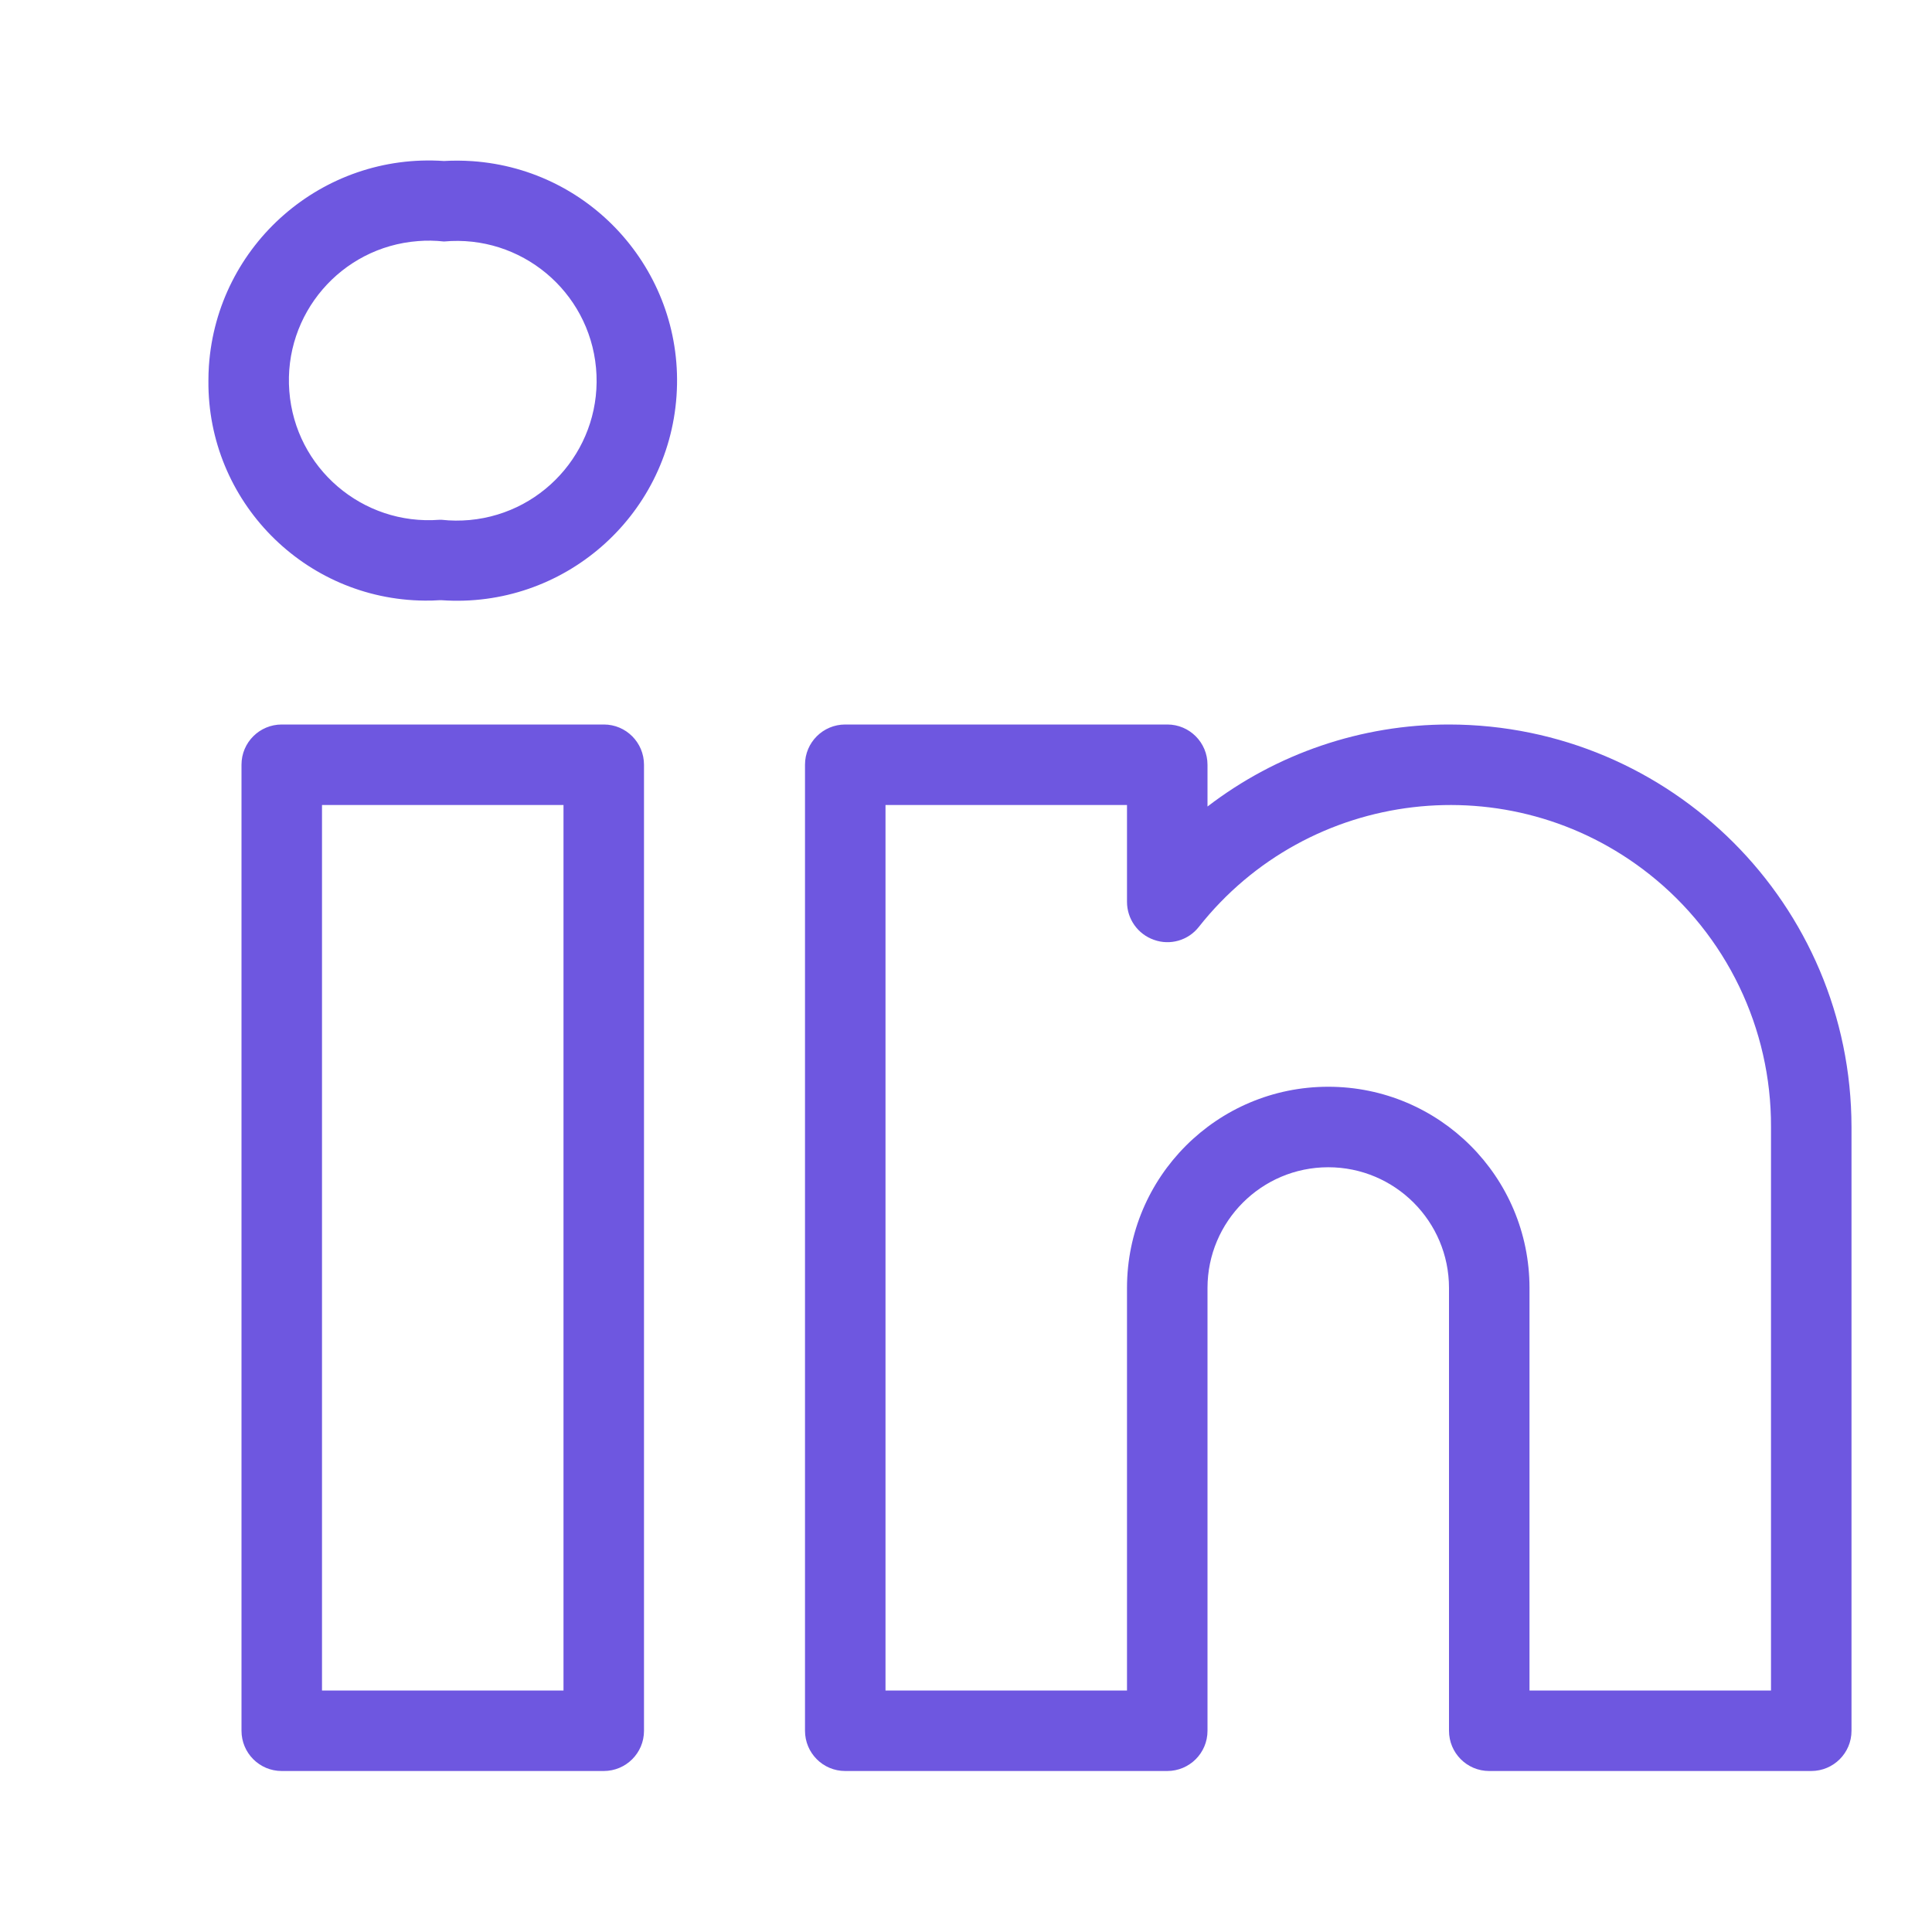
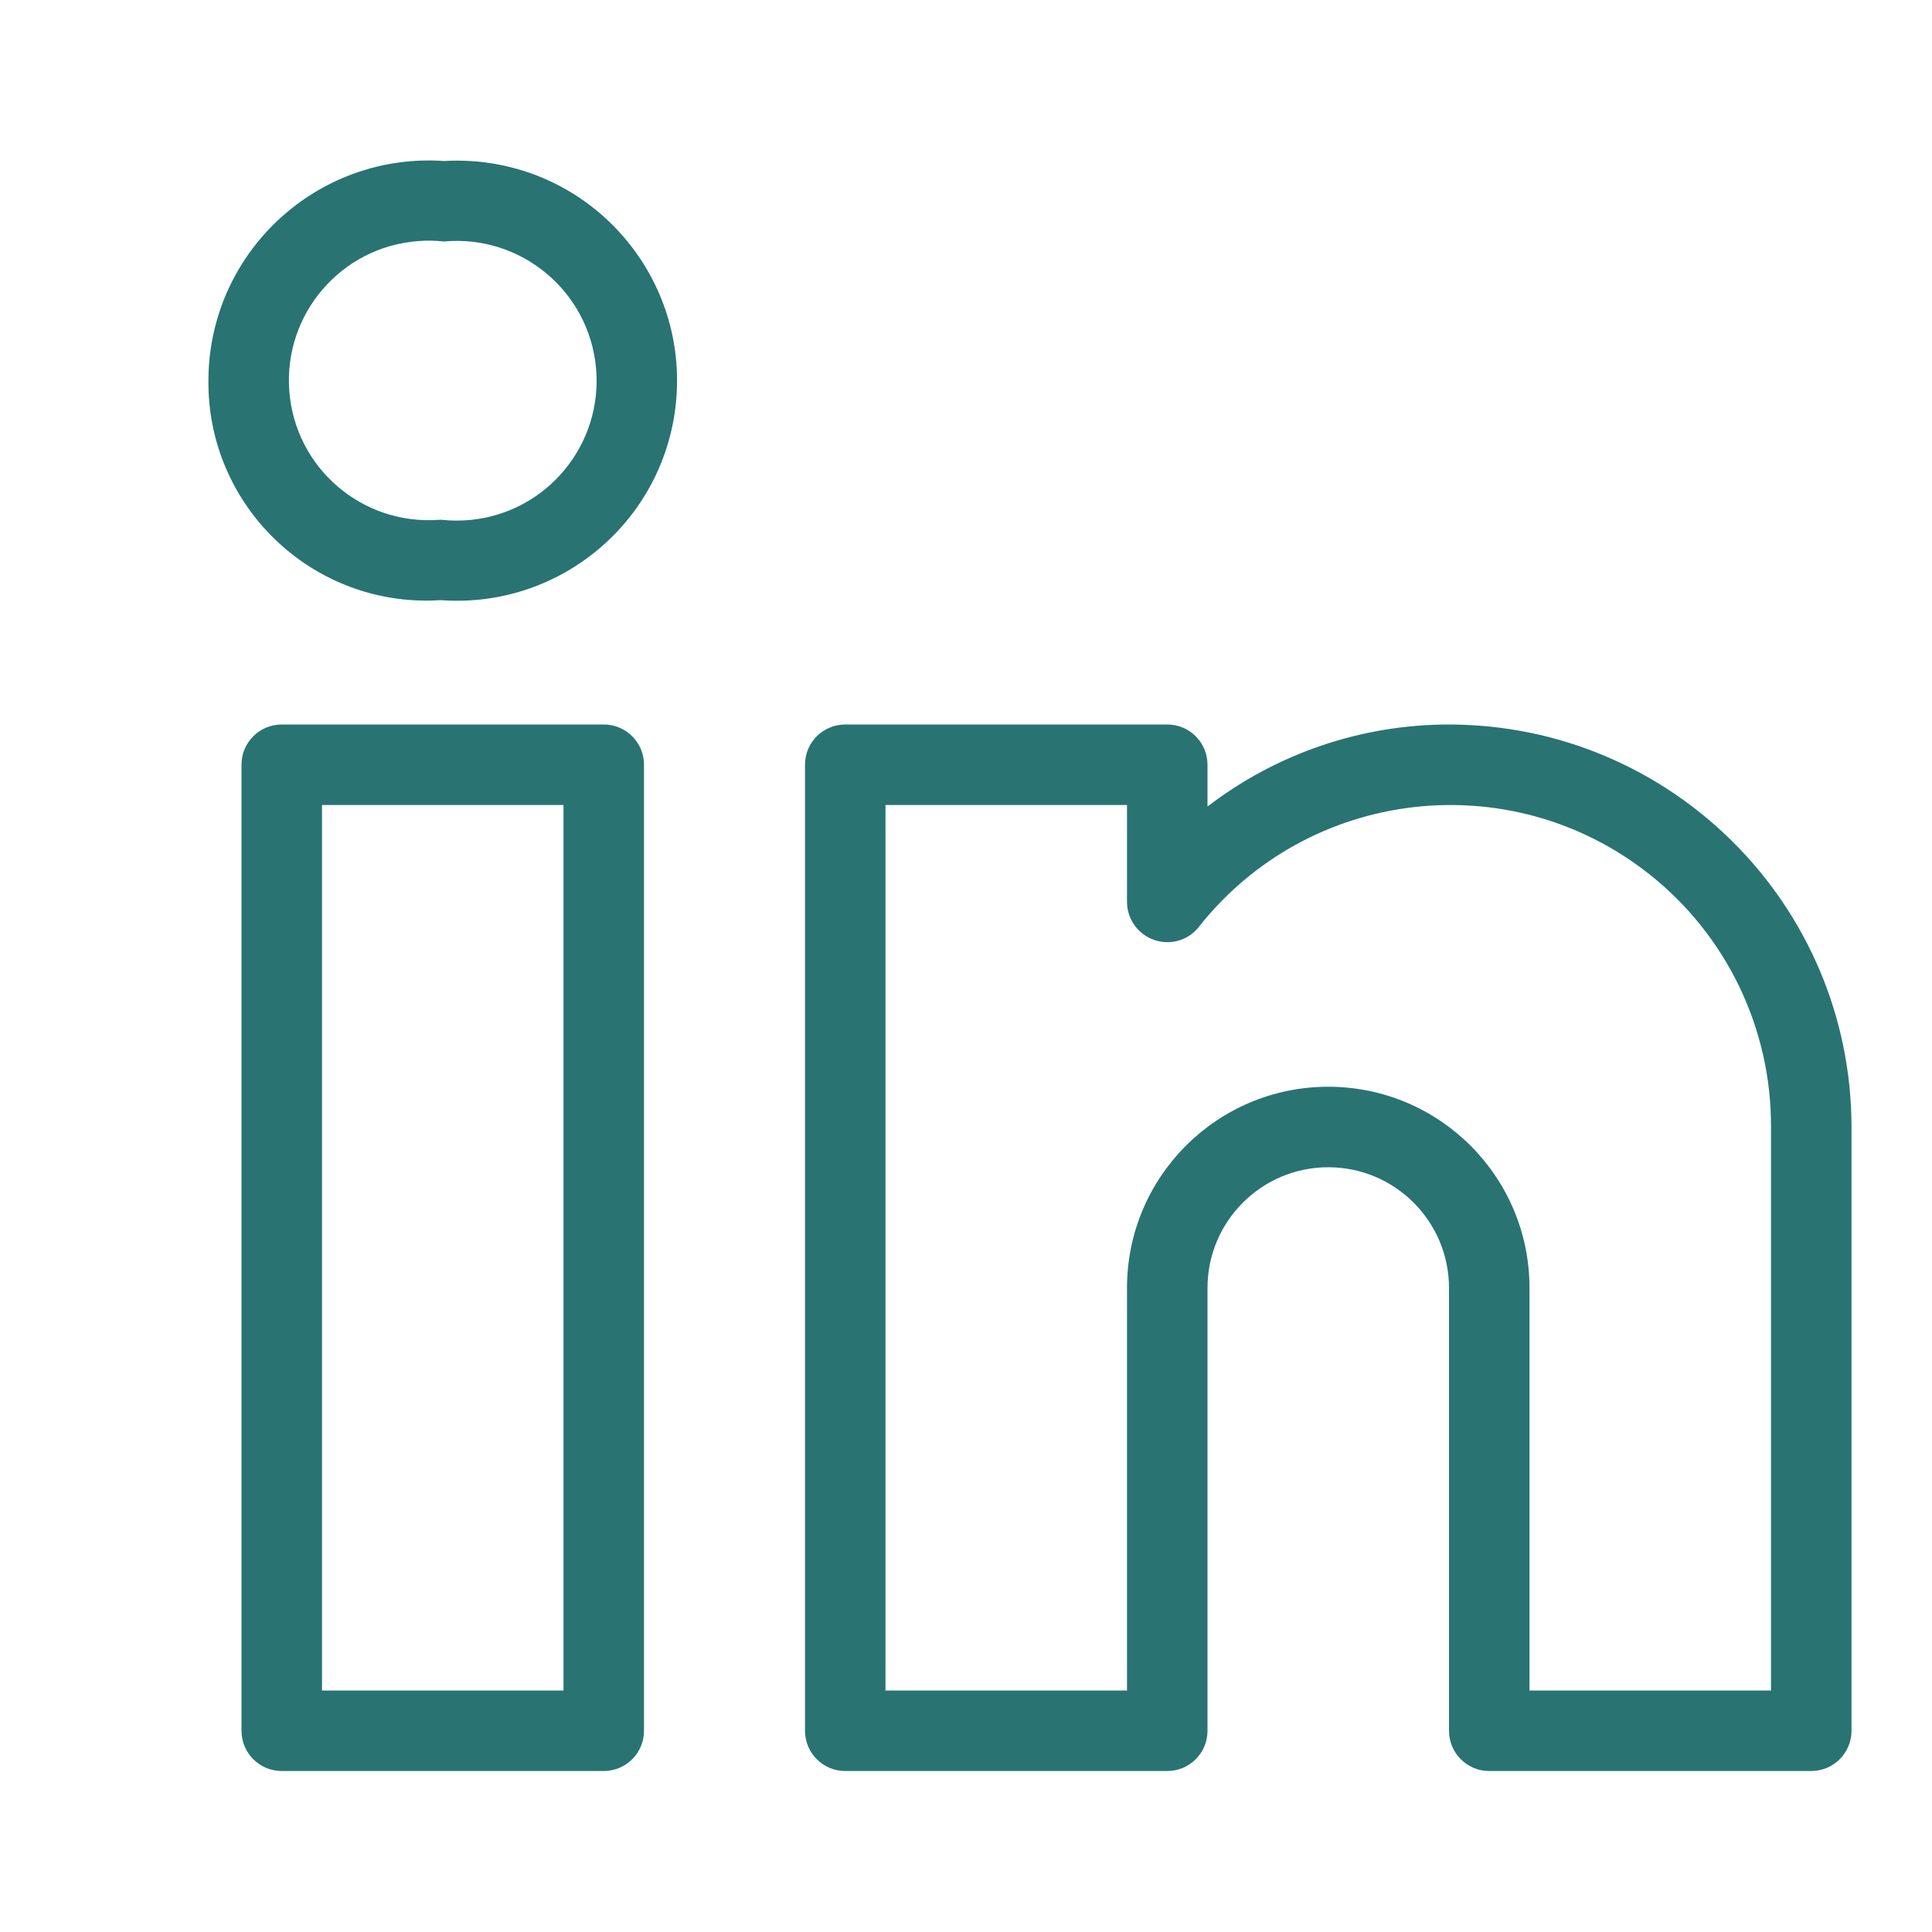
- <svg xmlns="http://www.w3.org/2000/svg" enable-background="new 0 0 24 24" viewBox="0 0 24 24" fill="#6e57e0">
+ <svg xmlns="http://www.w3.org/2000/svg" enable-background="new 0 0 24 24" viewBox="0 0 24 24" fill="#297373">
  <path d="M7.501,9C7.5,9,7.5,9,7.5,9h-4C3.224,9,3,9.223,3,9.499C3,9.5,3,9.5,3,9.5v12c-0,0.276,0.223,0.5,0.499,0.5C3.5,22,3.5,22,3.5,22h4c0.276,0,0.5-0.223,0.5-0.499C8,21.5,8,21.5,8,21.5v-12C8,9.224,7.777,9,7.501,9z M7,21H4V10h3V21z M18,9c-1.085,0-2.139,0.358-3,1.019V9.5c0-0.276-0.223-0.5-0.499-0.5C14.5,9,14.5,9,14.5,9h-4c-0.276-0-0.5,0.223-0.5,0.499C10,9.5,10,9.5,10,9.5v12c-0,0.276,0.223,0.5,0.499,0.5c0,0,0,0,0.001,0h4c0.276,0,0.5-0.223,0.5-0.499c0-0,0-0,0-0.001V16c0-0.828,0.672-1.5,1.5-1.5S18,15.172,18,16v5.5c-0,0.276,0.223,0.5,0.499,0.5c0,0,0,0,0.001,0h4c0.276,0,0.5-0.223,0.5-0.499c0-0,0-0,0-0.001V14C22.997,11.24,20.76,9.003,18,9z M22,21h-3v-5c0-1.381-1.119-2.5-2.5-2.5S14,14.619,14,16v5h-3V10h3v1.203c0,0.212,0.134,0.402,0.335,0.472c0.2,0.072,0.424,0.008,0.556-0.159c1.363-1.727,3.867-2.022,5.594-0.659C21.446,11.615,22.005,12.775,22,14V21z M5.868,2.002C5.75,1.994,5.632,1.993,5.515,2C4.005,1.897,2.698,3.037,2.595,4.546c-0.004,0.061-0.006,0.122-0.006,0.182c-0.013,1.496,1.19,2.72,2.686,2.733c0.061,0.001,0.122-0.001,0.183-0.005h0.028c1.506,0.105,2.813-1.03,2.918-2.537S7.374,2.107,5.868,2.002z M5.833,6.46C5.718,6.47,5.602,6.47,5.486,6.457H5.458C4.502,6.53,3.667,5.815,3.594,4.859C3.52,3.903,4.236,3.068,5.192,2.995C5.299,2.986,5.407,2.988,5.515,3C6.47,2.912,7.316,3.615,7.404,4.57C7.492,5.526,6.789,6.372,5.833,6.46z" />
</svg>
